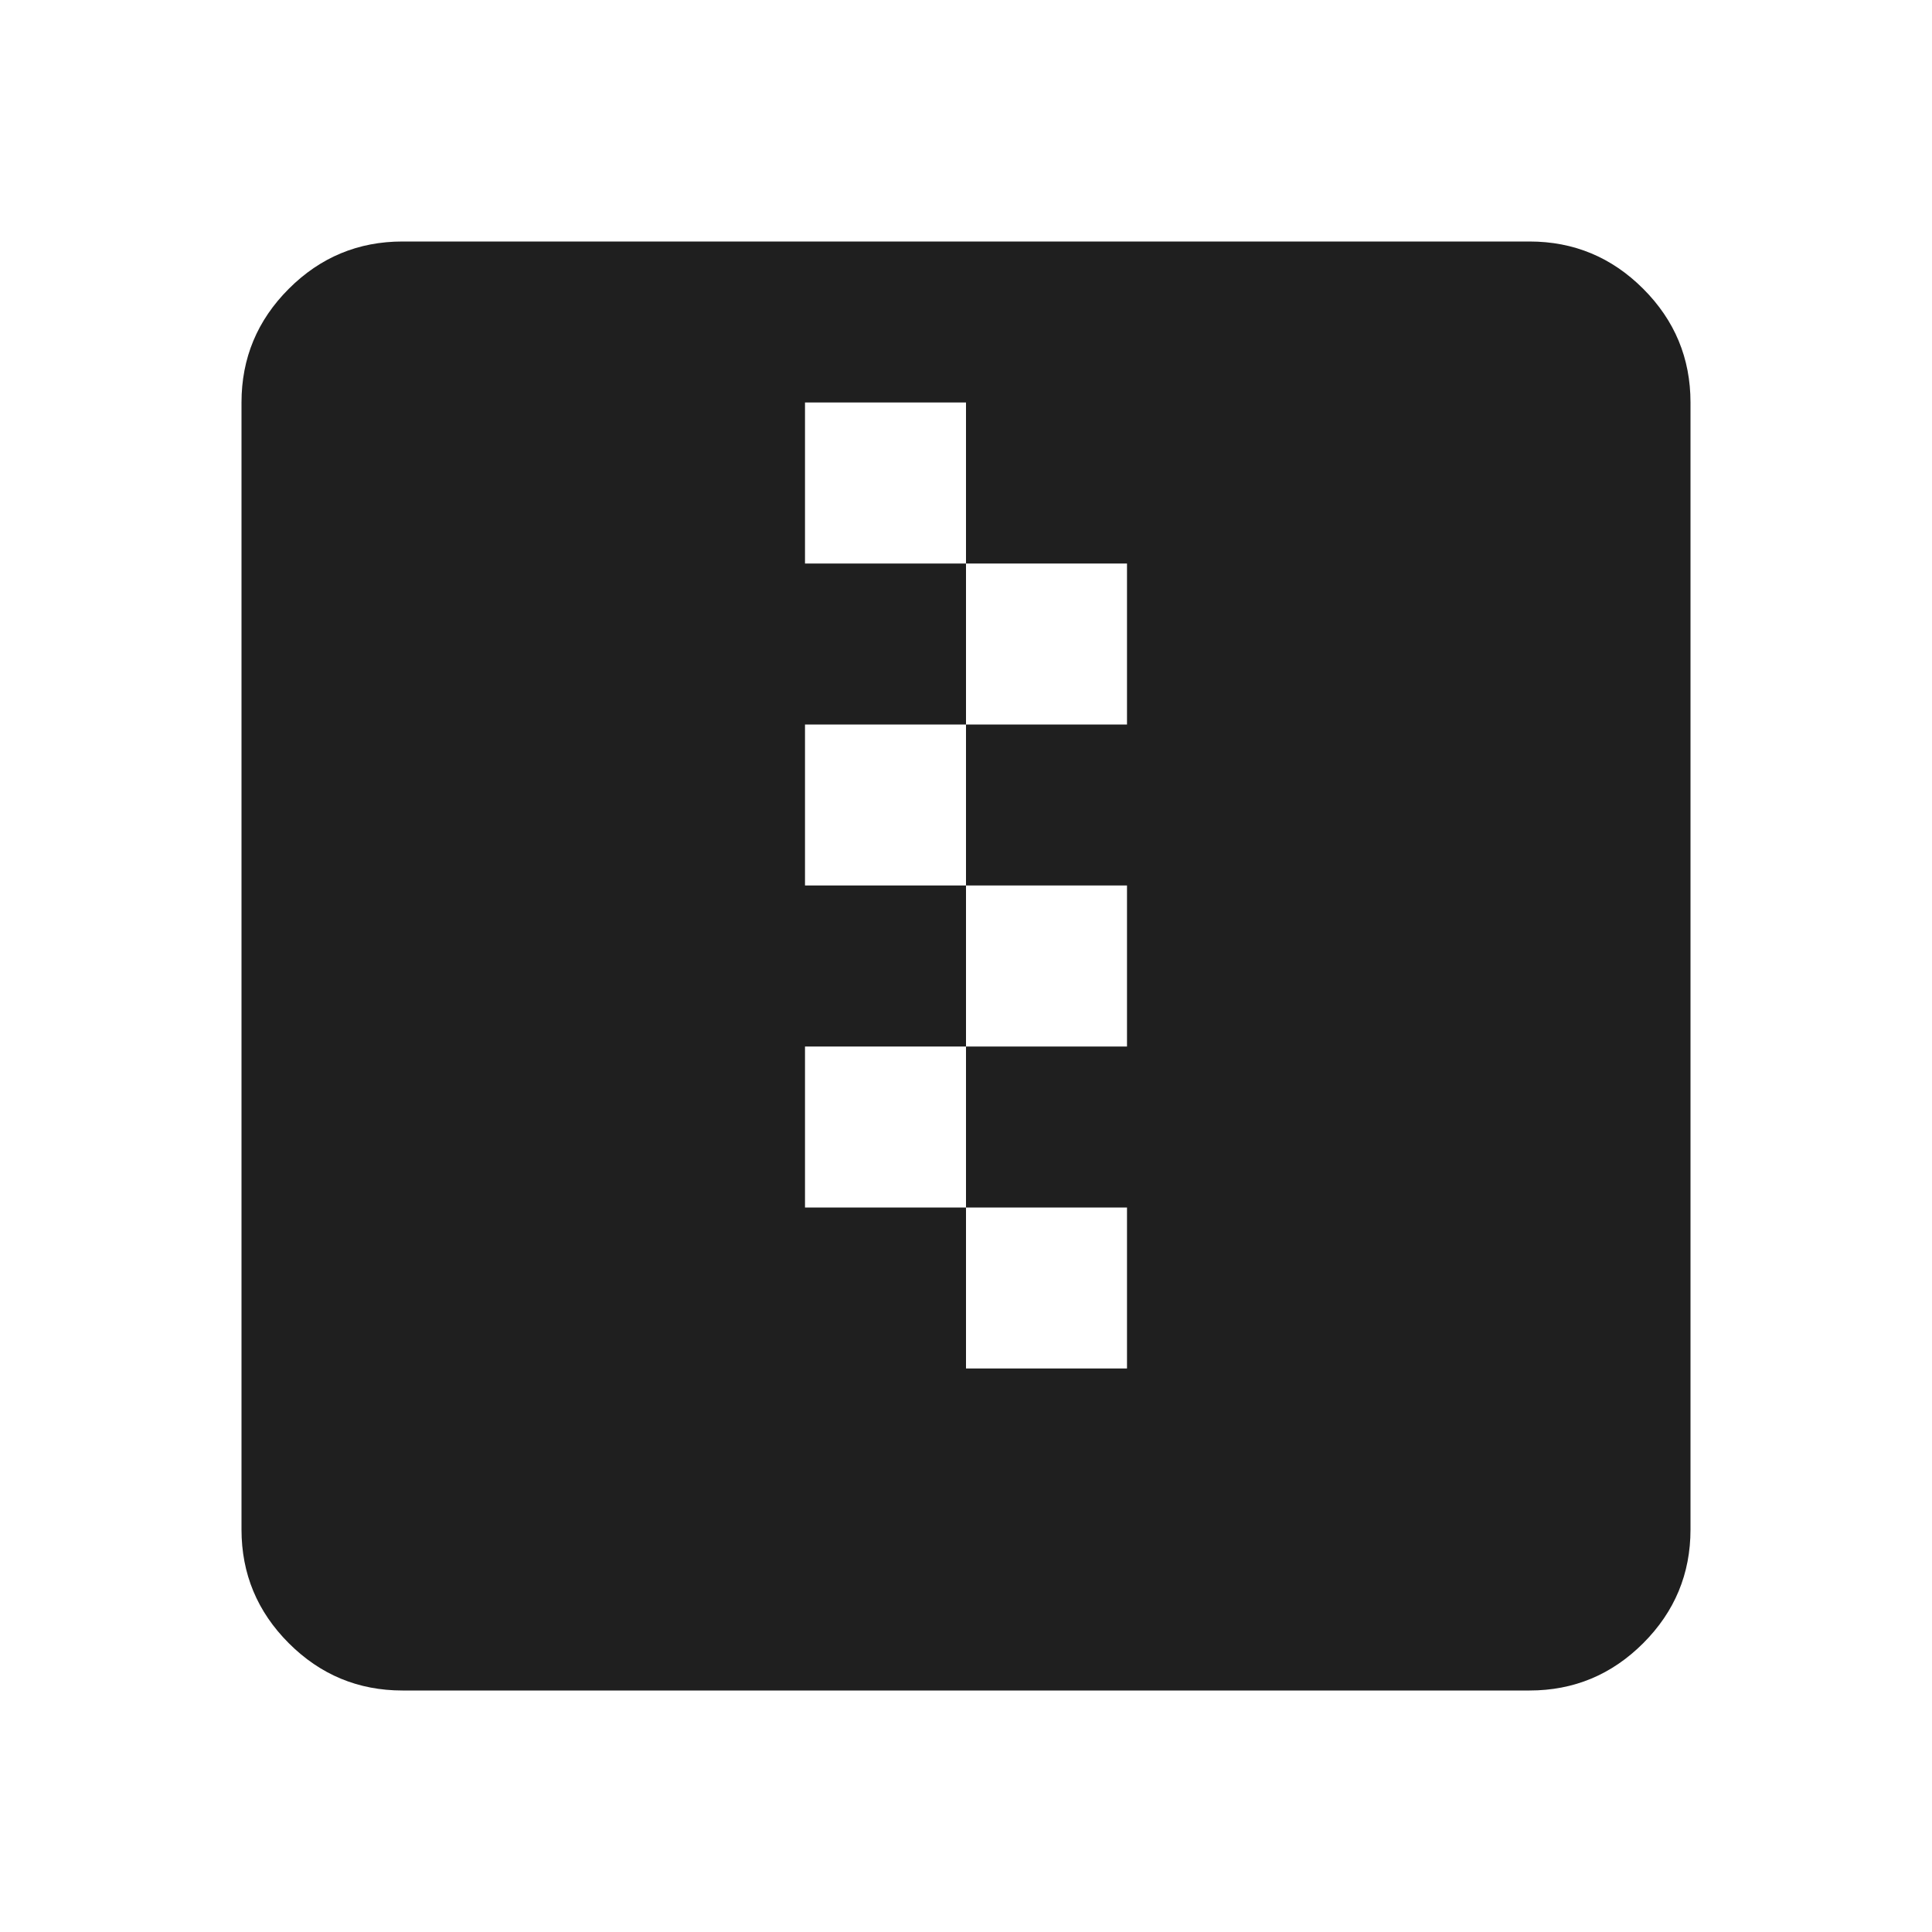
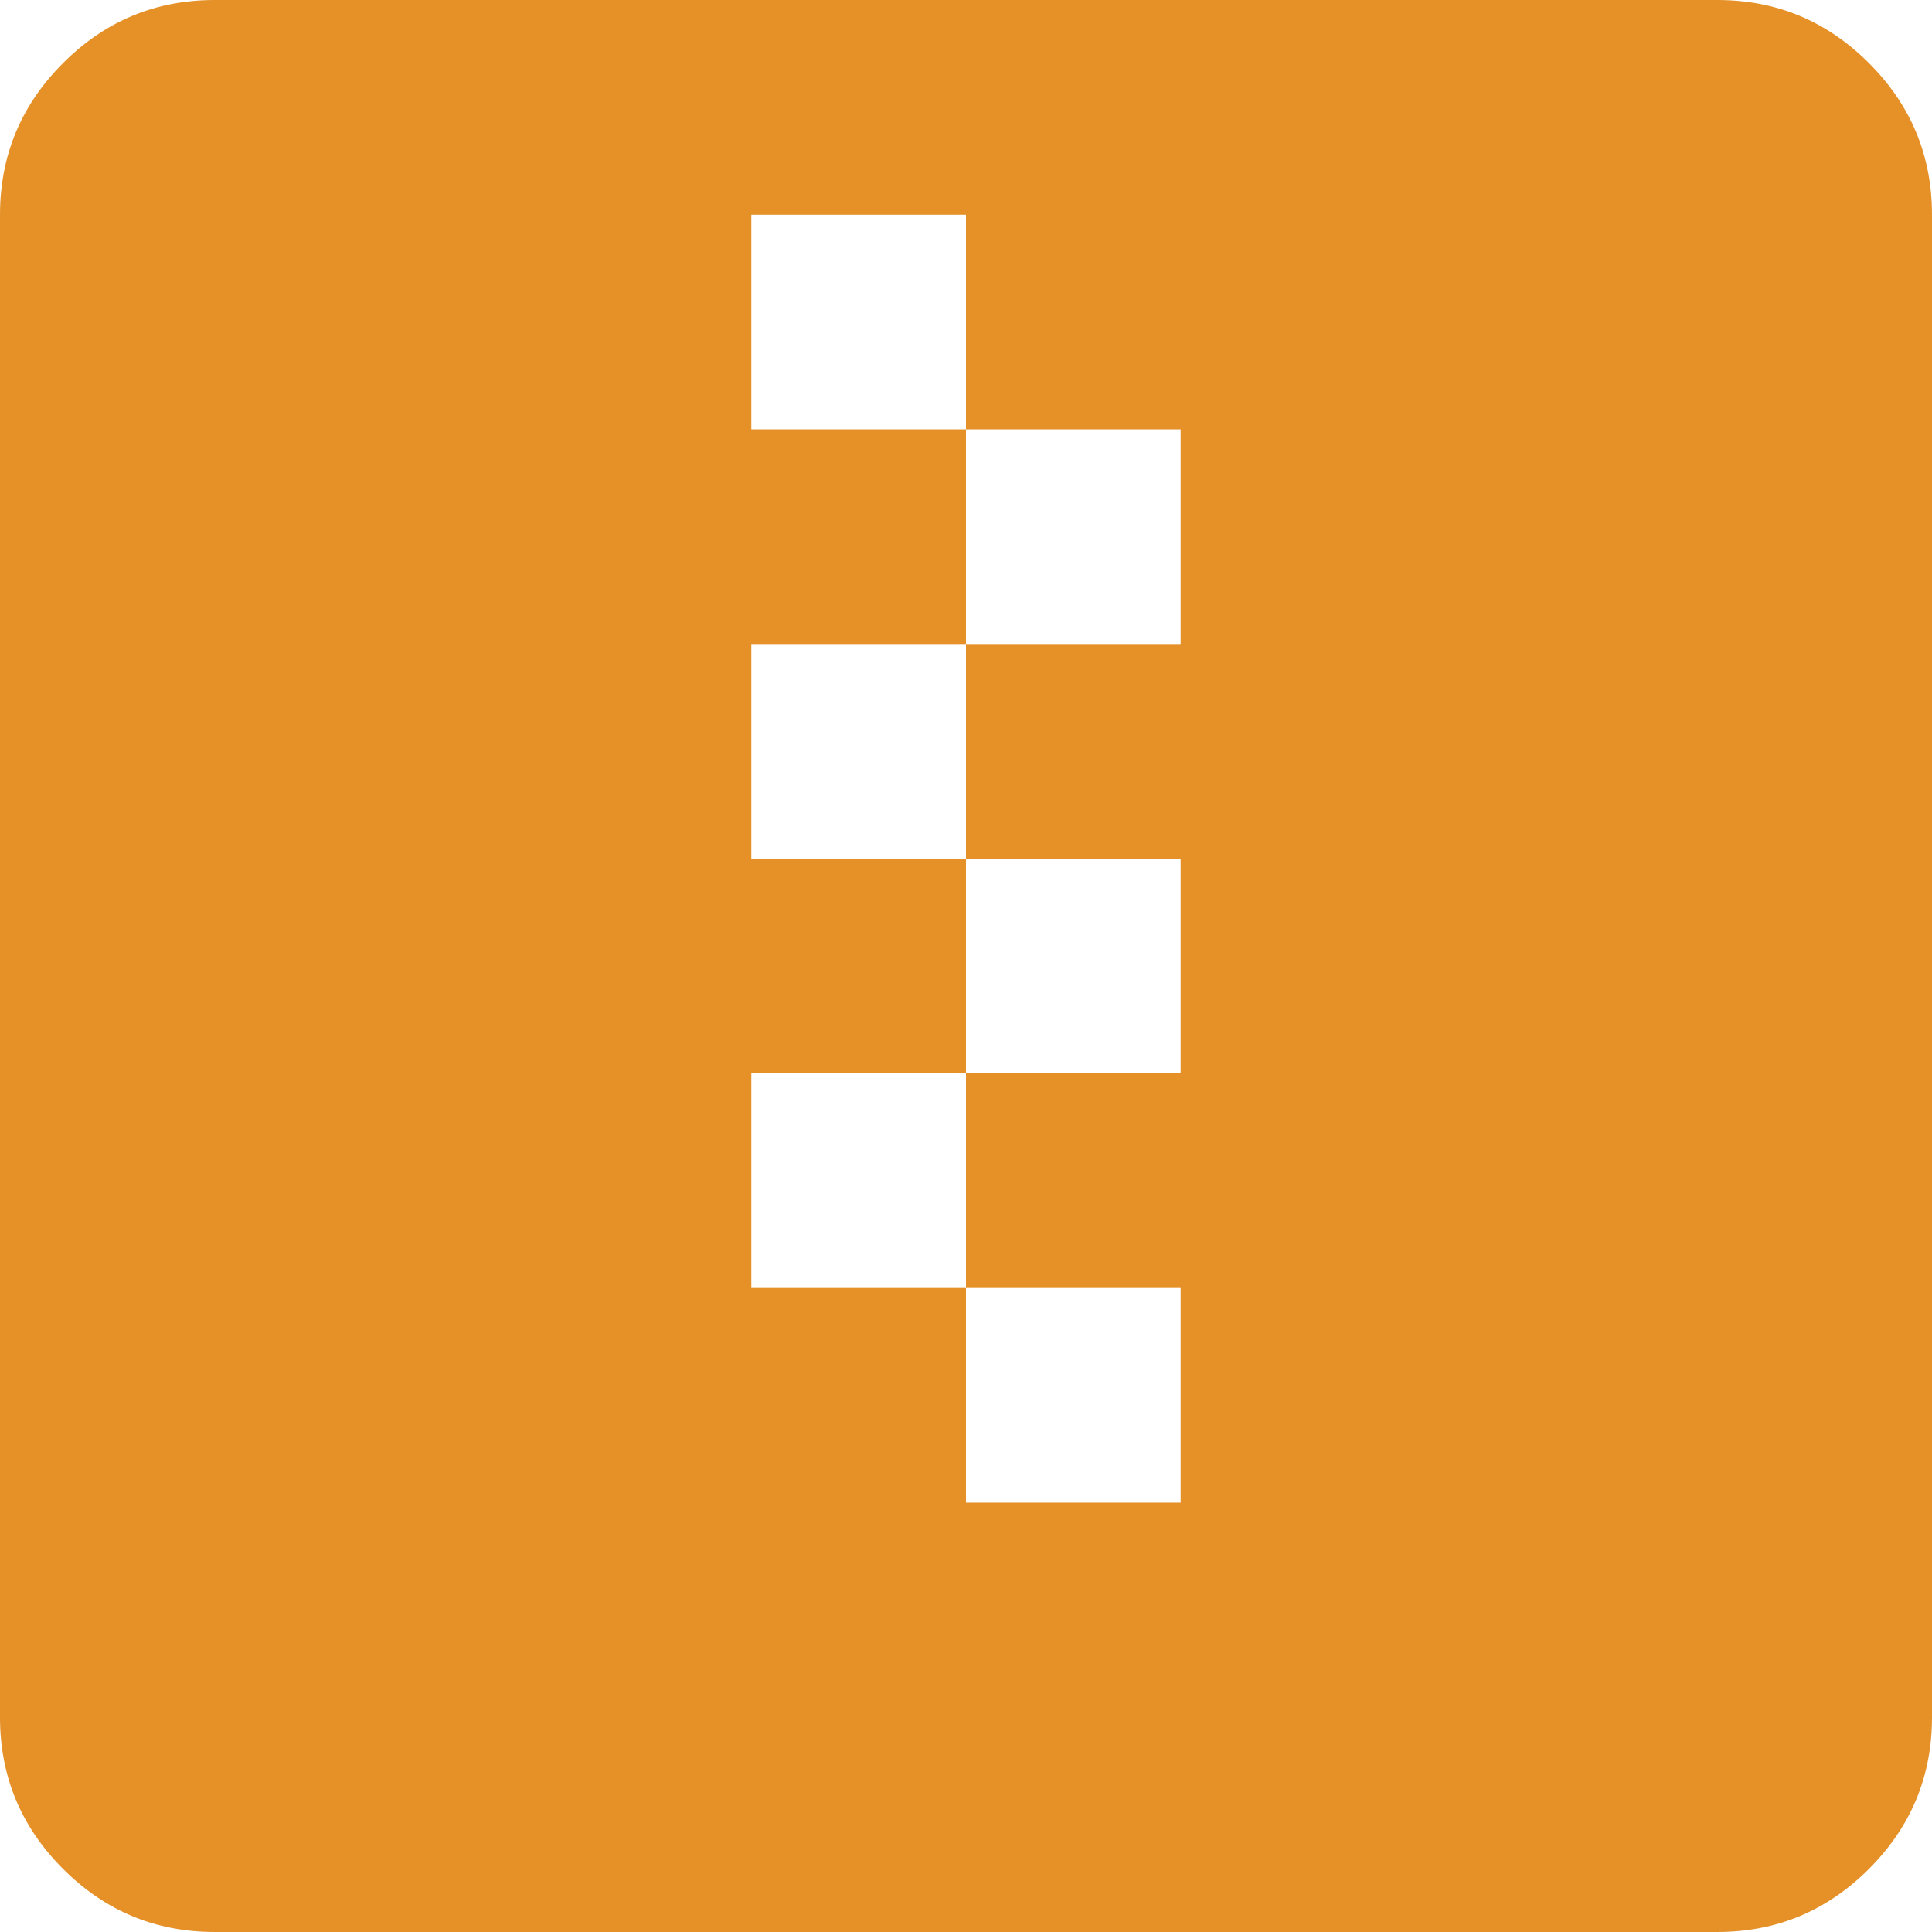
- <svg xmlns="http://www.w3.org/2000/svg" height="24" width="24" viewBox="0 -960 960 960" fill="rgb(31, 31, 31)">
+ <svg xmlns="http://www.w3.org/2000/svg" height="24" width="24" viewBox="120 -840 720 720" fill="rgb(229,145,40)" focusable="false">
  <path d="M200-120q-33 0-56.5-23.5T120-200v-560q0-33 23.5-56.5T200-840h560q33 0 56.5 23.5T840-760v560q0 33-23.5 56.5T760-120H200Zm200-560h80v-80h-80v80Zm80 240h80v-80h-80v80Zm0-160h80v-80h-80v80Zm-80 80h80v-80h-80v80Zm0 160h80v-80h-80v80Zm80 80h80v-80h-80v80Z" />
</svg>
